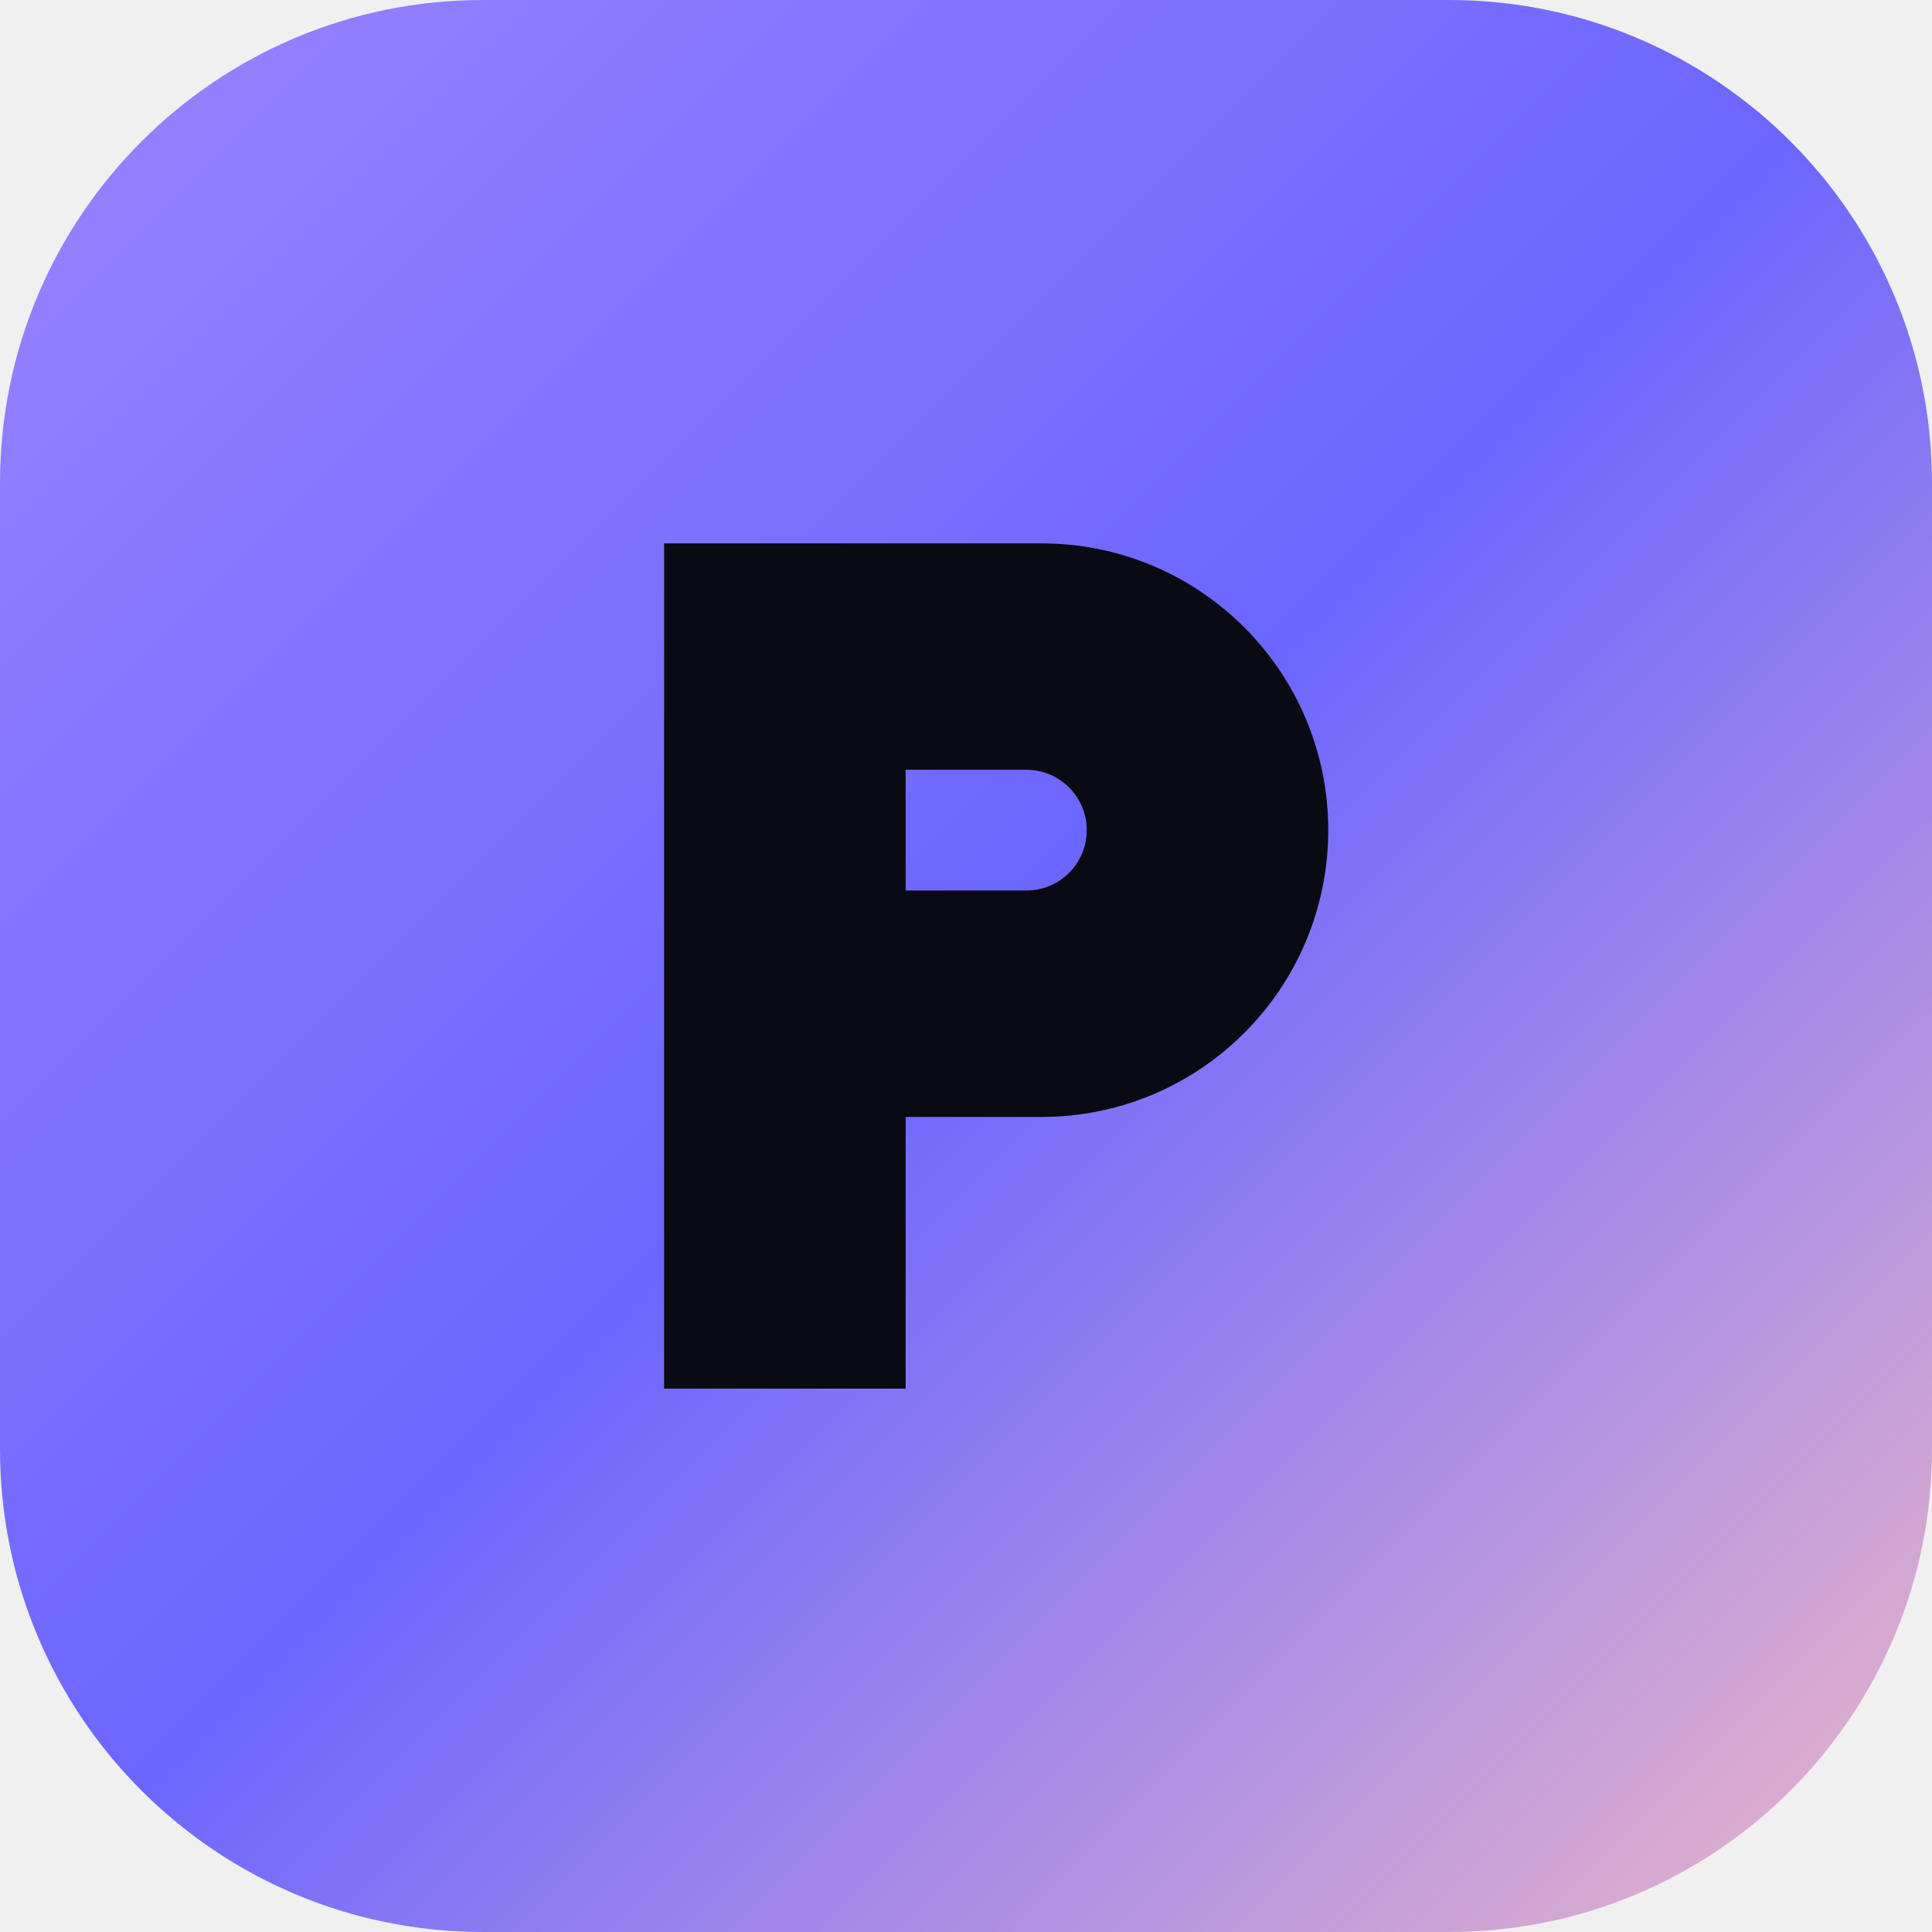
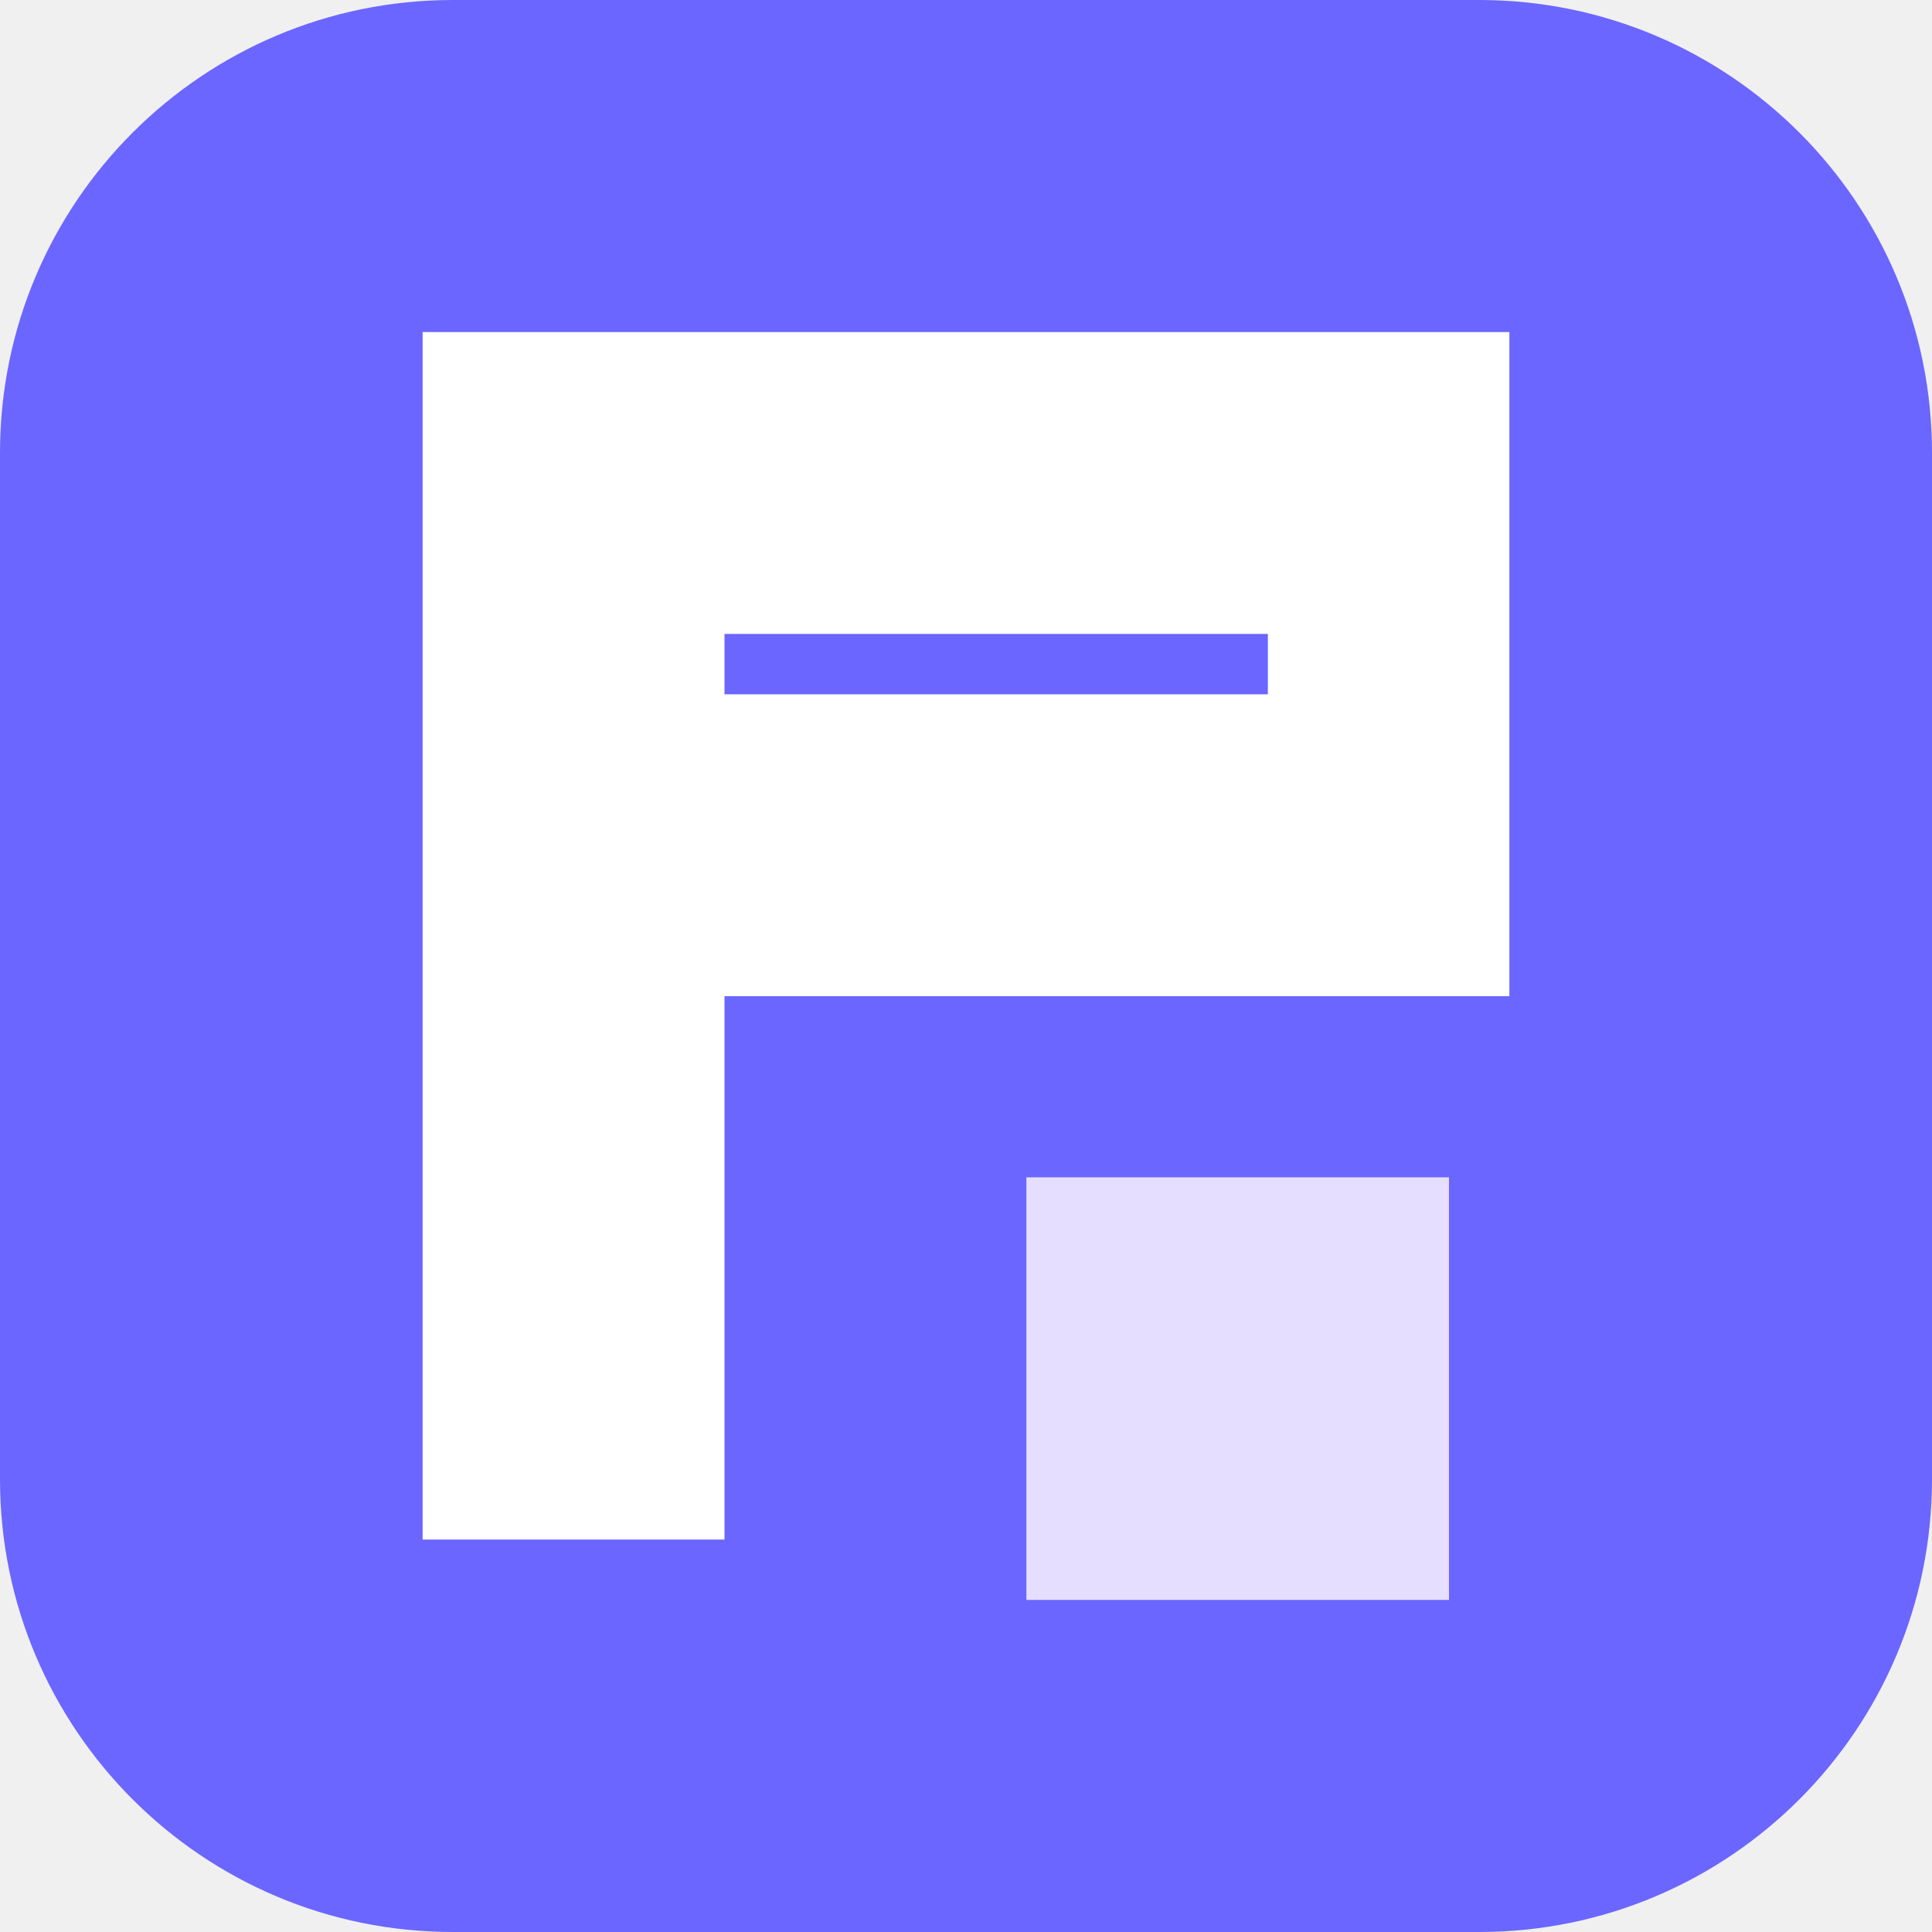
- <svg xmlns="http://www.w3.org/2000/svg" viewBox="0 0 64 64">
-   <defs>
-     <linearGradient id="g" x1="0" y1="0" x2="1" y2="1">
-       <stop offset="0" stop-color="#9b84ff" />
-       <stop offset="0.5" stop-color="#6b66ff" />
-       <stop offset="1" stop-color="#efb8c8" />
-     </linearGradient>
-   </defs>
-   <rect width="64" height="64" rx="16" fill="url(#g)" />
-   <path d="M22 46V18h12.5a9.5 9.5 0 0 1 0 19H30v9z M30 29.5h4a2 2 0 0 0 0-4h-4z" fill="#0a0a12" />
+ <svg xmlns="http://www.w3.org/2000/svg" viewBox="22 23 64 64">
+   <rect x="22" y="23" width="64" height="64" rx="15" fill="#6B66FF" />
+   <path fill="#fff" d="M36 34h10v40H36zM46 34h18v10H46zM64 34h8v22h-8zM46 46h18v10H46z" />
+   <path fill="#E5DEFF" d="M56 62h14v14H56z" />
</svg>
